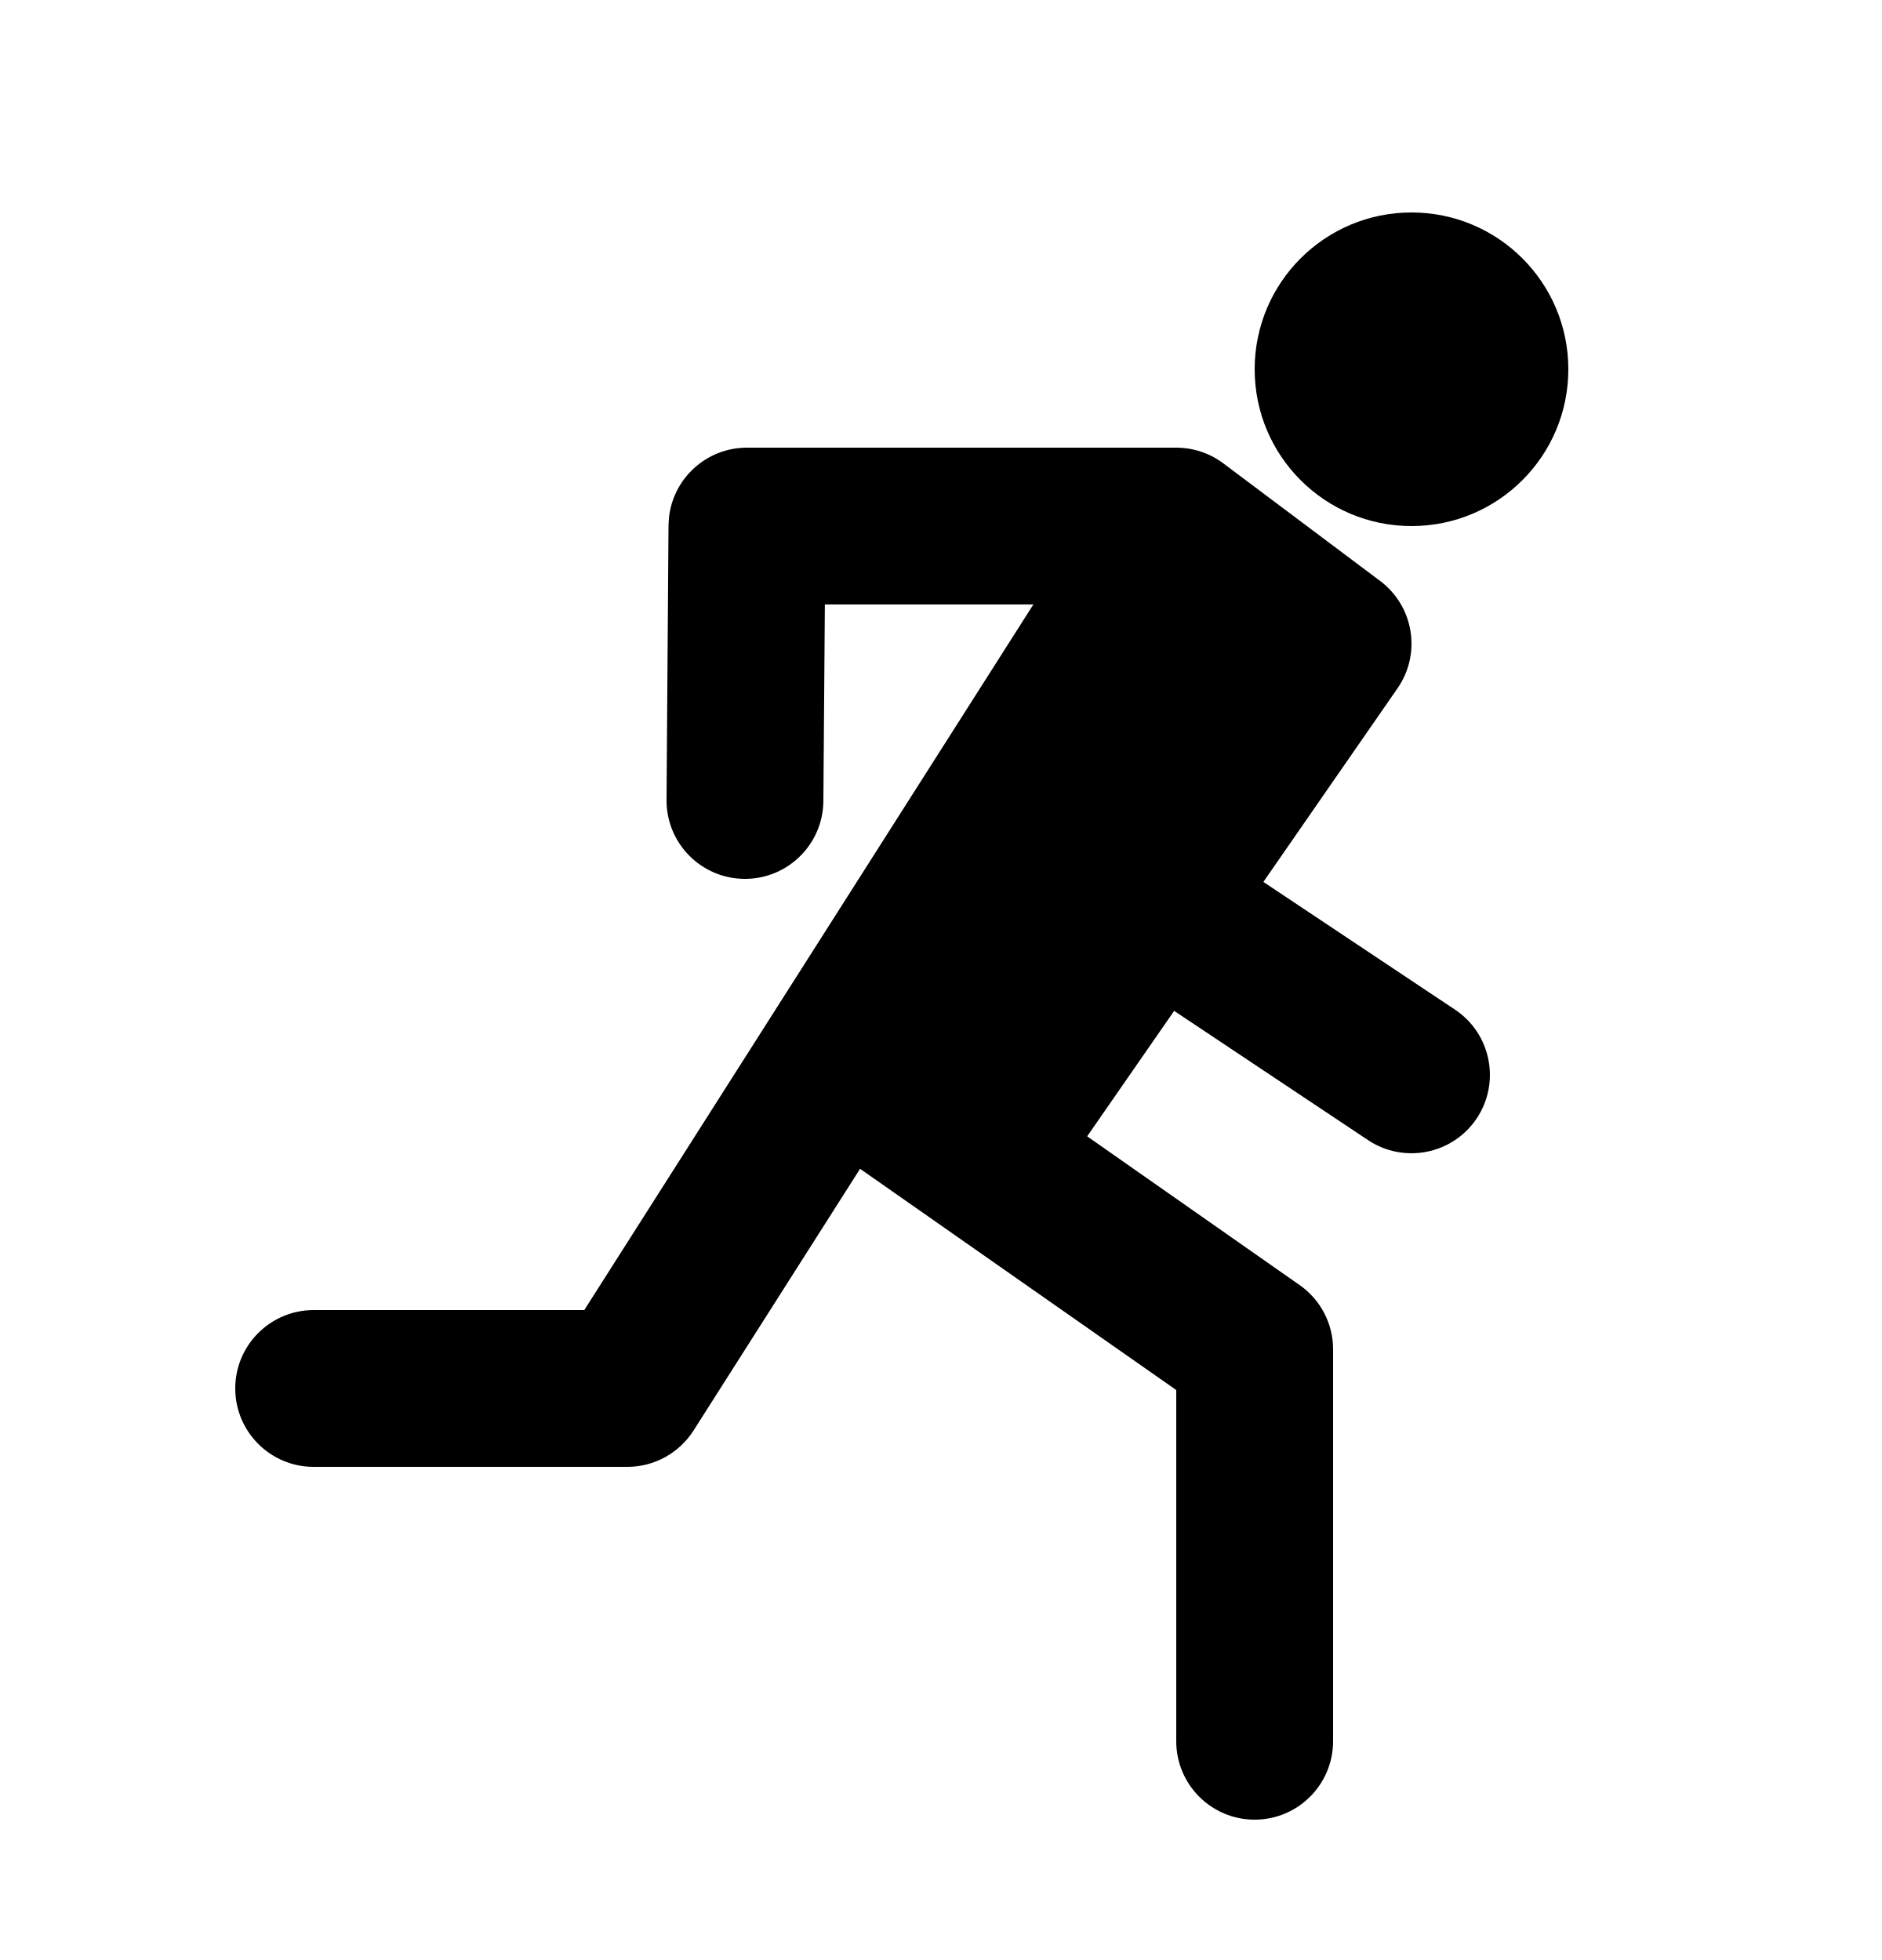
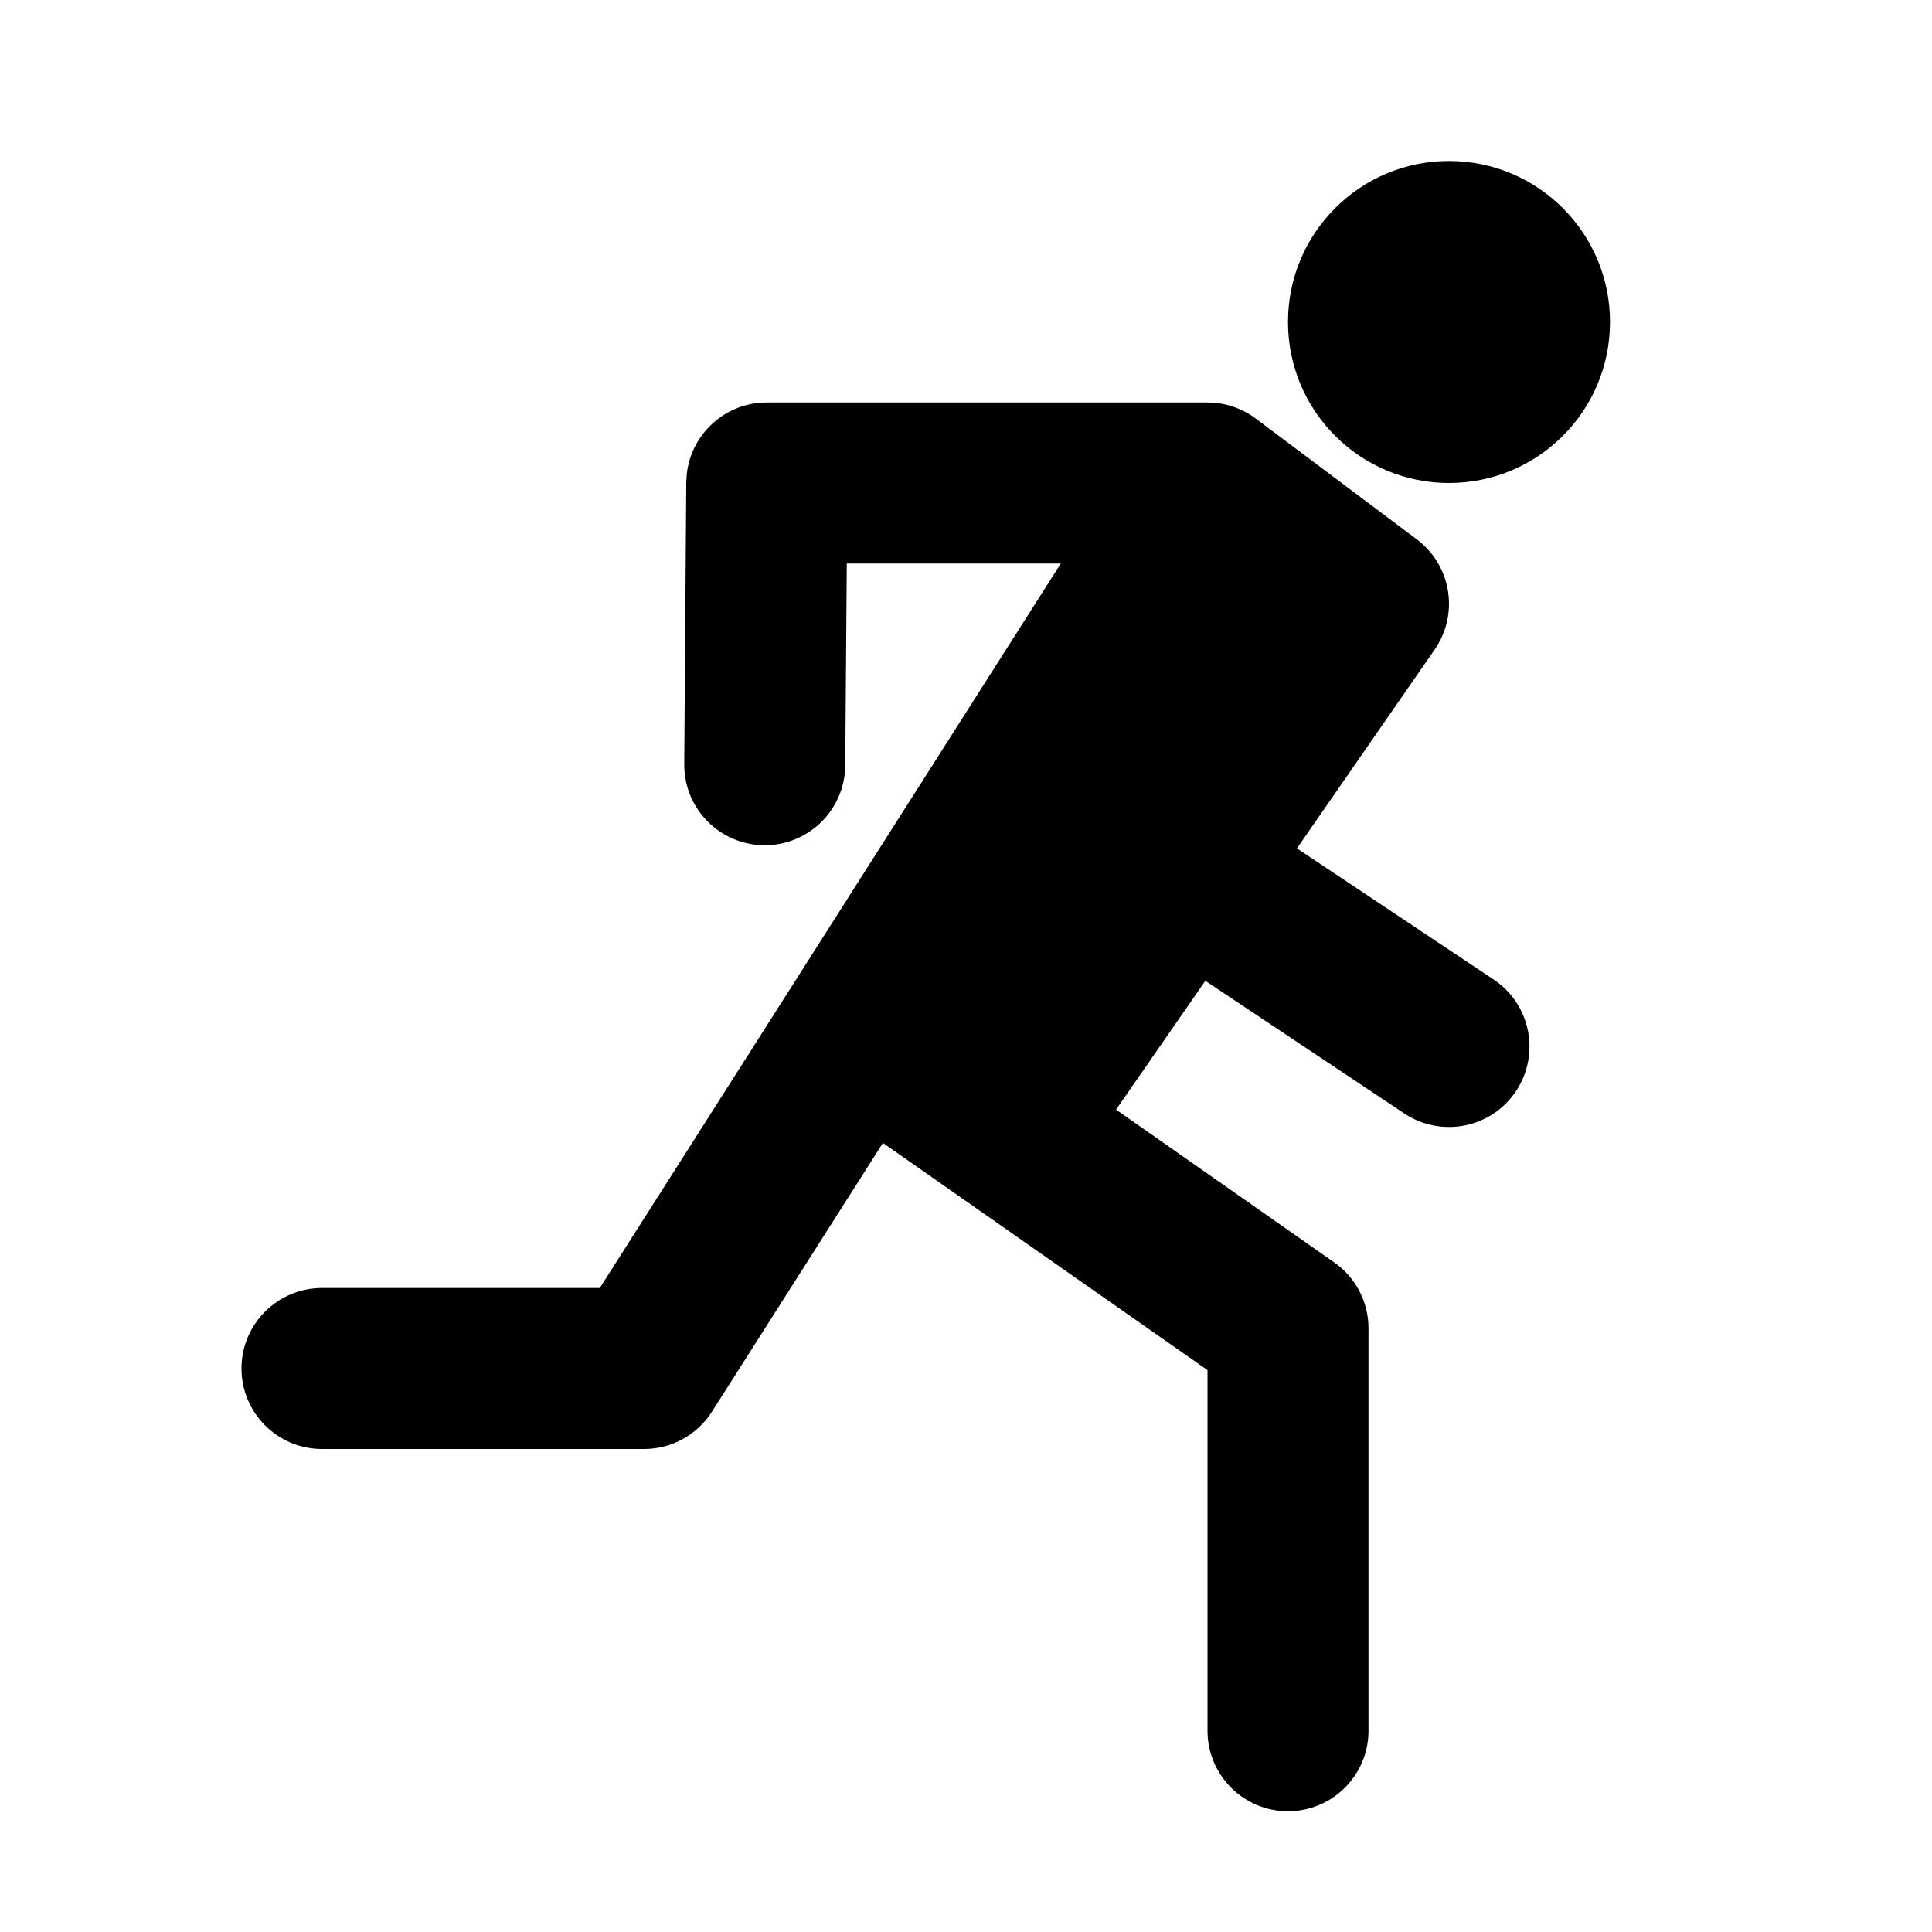
- <svg xmlns="http://www.w3.org/2000/svg" width="24" height="25" viewBox="0 0 24 25" fill="none">
-   <path d="M15 5.71C15.216 5.71 15.427 5.78 15.6 5.91L17.6 7.41C18.03 7.733 18.128 8.337 17.822 8.779L16.111 11.249L18.555 12.878C19.014 13.184 19.138 13.805 18.832 14.265C18.526 14.724 17.905 14.848 17.445 14.542L14.973 12.894L13.864 14.494L16.573 16.391C16.841 16.578 17 16.884 17 17.21V22.21C17 22.762 16.552 23.21 16 23.21C15.448 23.21 15 22.762 15 22.21V17.73L10.968 14.908L8.844 18.247C8.66 18.535 8.342 18.71 8 18.71H4C3.448 18.71 3 18.262 3 17.71C3 17.158 3.448 16.71 4 16.71H7.451L13.178 7.71H10.519L10.5 10.217C10.496 10.769 10.045 11.214 9.493 11.21C8.941 11.206 8.496 10.755 8.5 10.203L8.525 6.703L8.531 6.602C8.585 6.1 9.01 5.71 9.525 5.71H15Z" fill="#000" />
-   <path d="M18 2.71C19.105 2.71 20 3.605 20 4.71C20 5.815 19.105 6.71 18 6.71C16.895 6.71 16 5.815 16 4.71C16 3.605 16.895 2.71 18 2.71Z" fill="#000" />
+ <svg xmlns="http://www.w3.org/2000/svg" width="24" height="24" viewBox="0 0 24 24" fill="none">
+   <path d="M15 5C15.216 5 15.427 5.07 15.6 5.2L17.6 6.7C18.03 7.023 18.128 7.627 17.822 8.069L16.111 10.539L18.555 12.168C19.014 12.474 19.138 13.095 18.832 13.555C18.526 14.014 17.905 14.138 17.445 13.832L14.973 12.184L13.864 13.784L16.573 15.681C16.841 15.868 17 16.174 17 16.5V21.5C17 22.052 16.552 22.5 16 22.5C15.448 22.5 15 22.052 15 21.5V17.02L10.968 14.198L8.844 17.537C8.66 17.826 8.342 18 8 18H4C3.448 18 3 17.552 3 17C3 16.448 3.448 16 4 16H7.451L13.178 7H10.519L10.5 9.507C10.496 10.059 10.045 10.504 9.493 10.5C8.941 10.496 8.496 10.045 8.5 9.493L8.525 5.993L8.531 5.892C8.585 5.39 9.01 5 9.525 5H15Z" fill="#000" />
+   <path d="M18 2C19.105 2 20 2.895 20 4C20 5.105 19.105 6 18 6C16.895 6 16 5.105 16 4C16 2.895 16.895 2 18 2Z" fill="#000" />
</svg>
